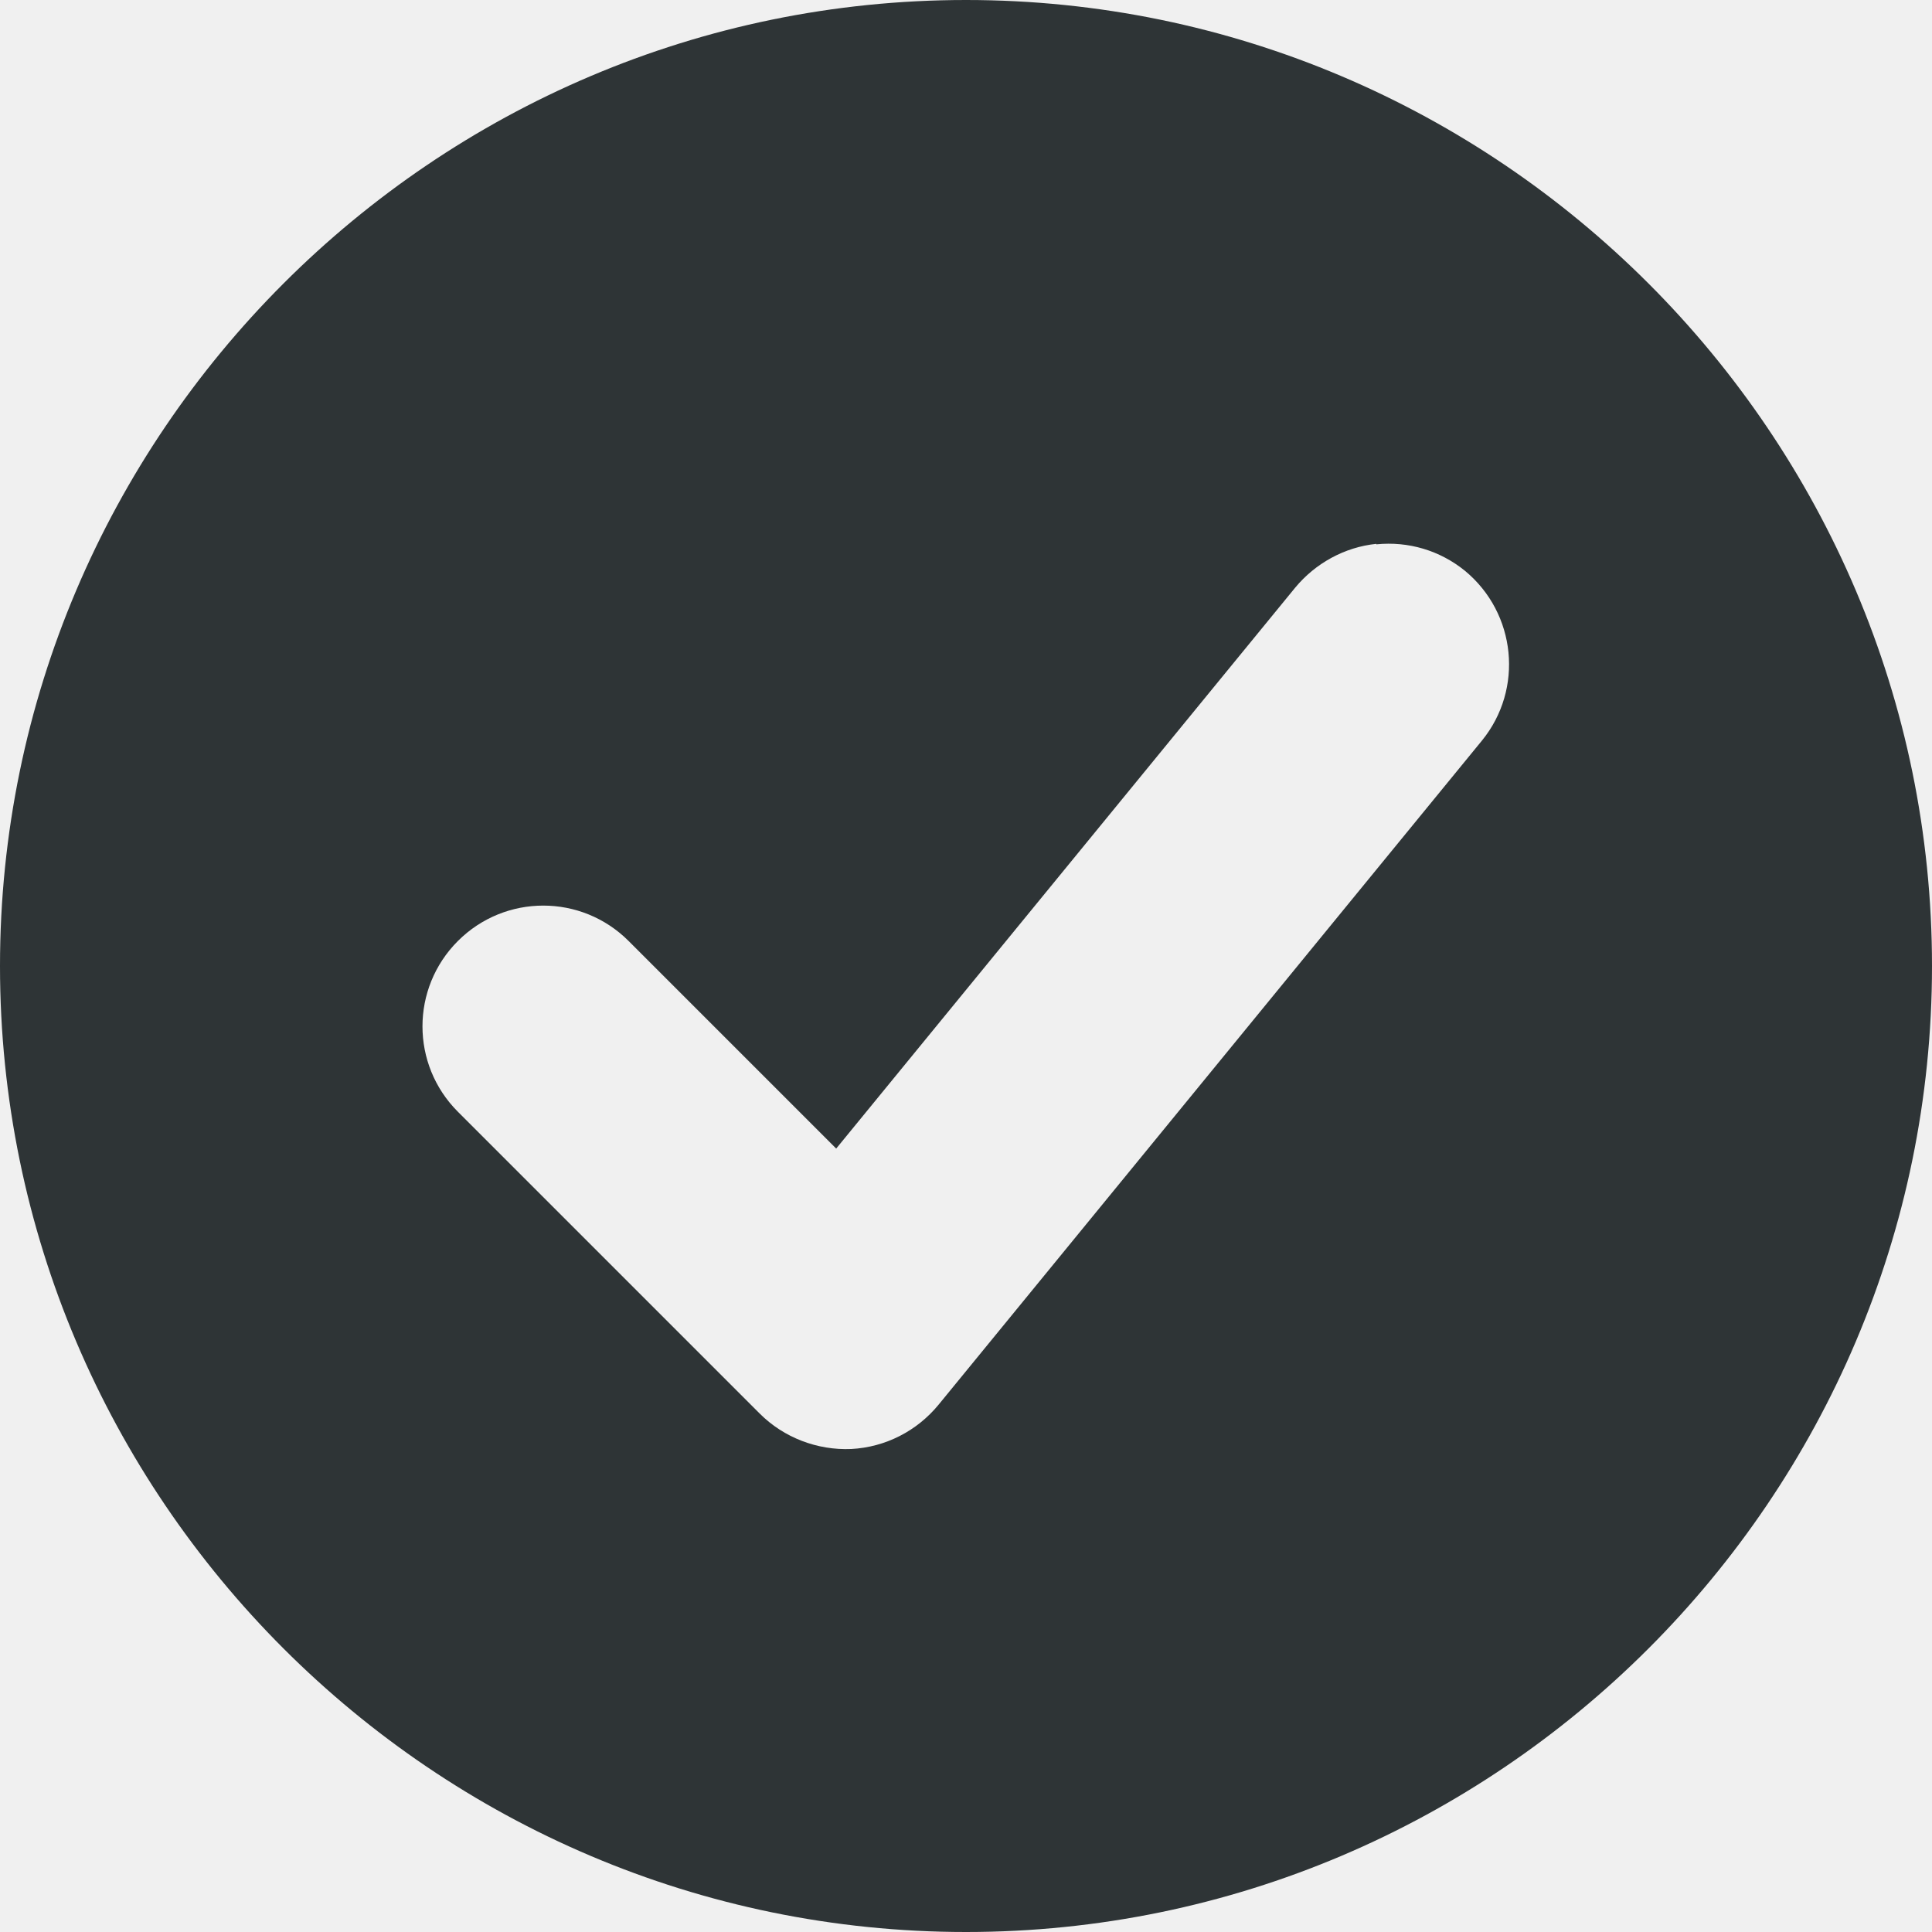
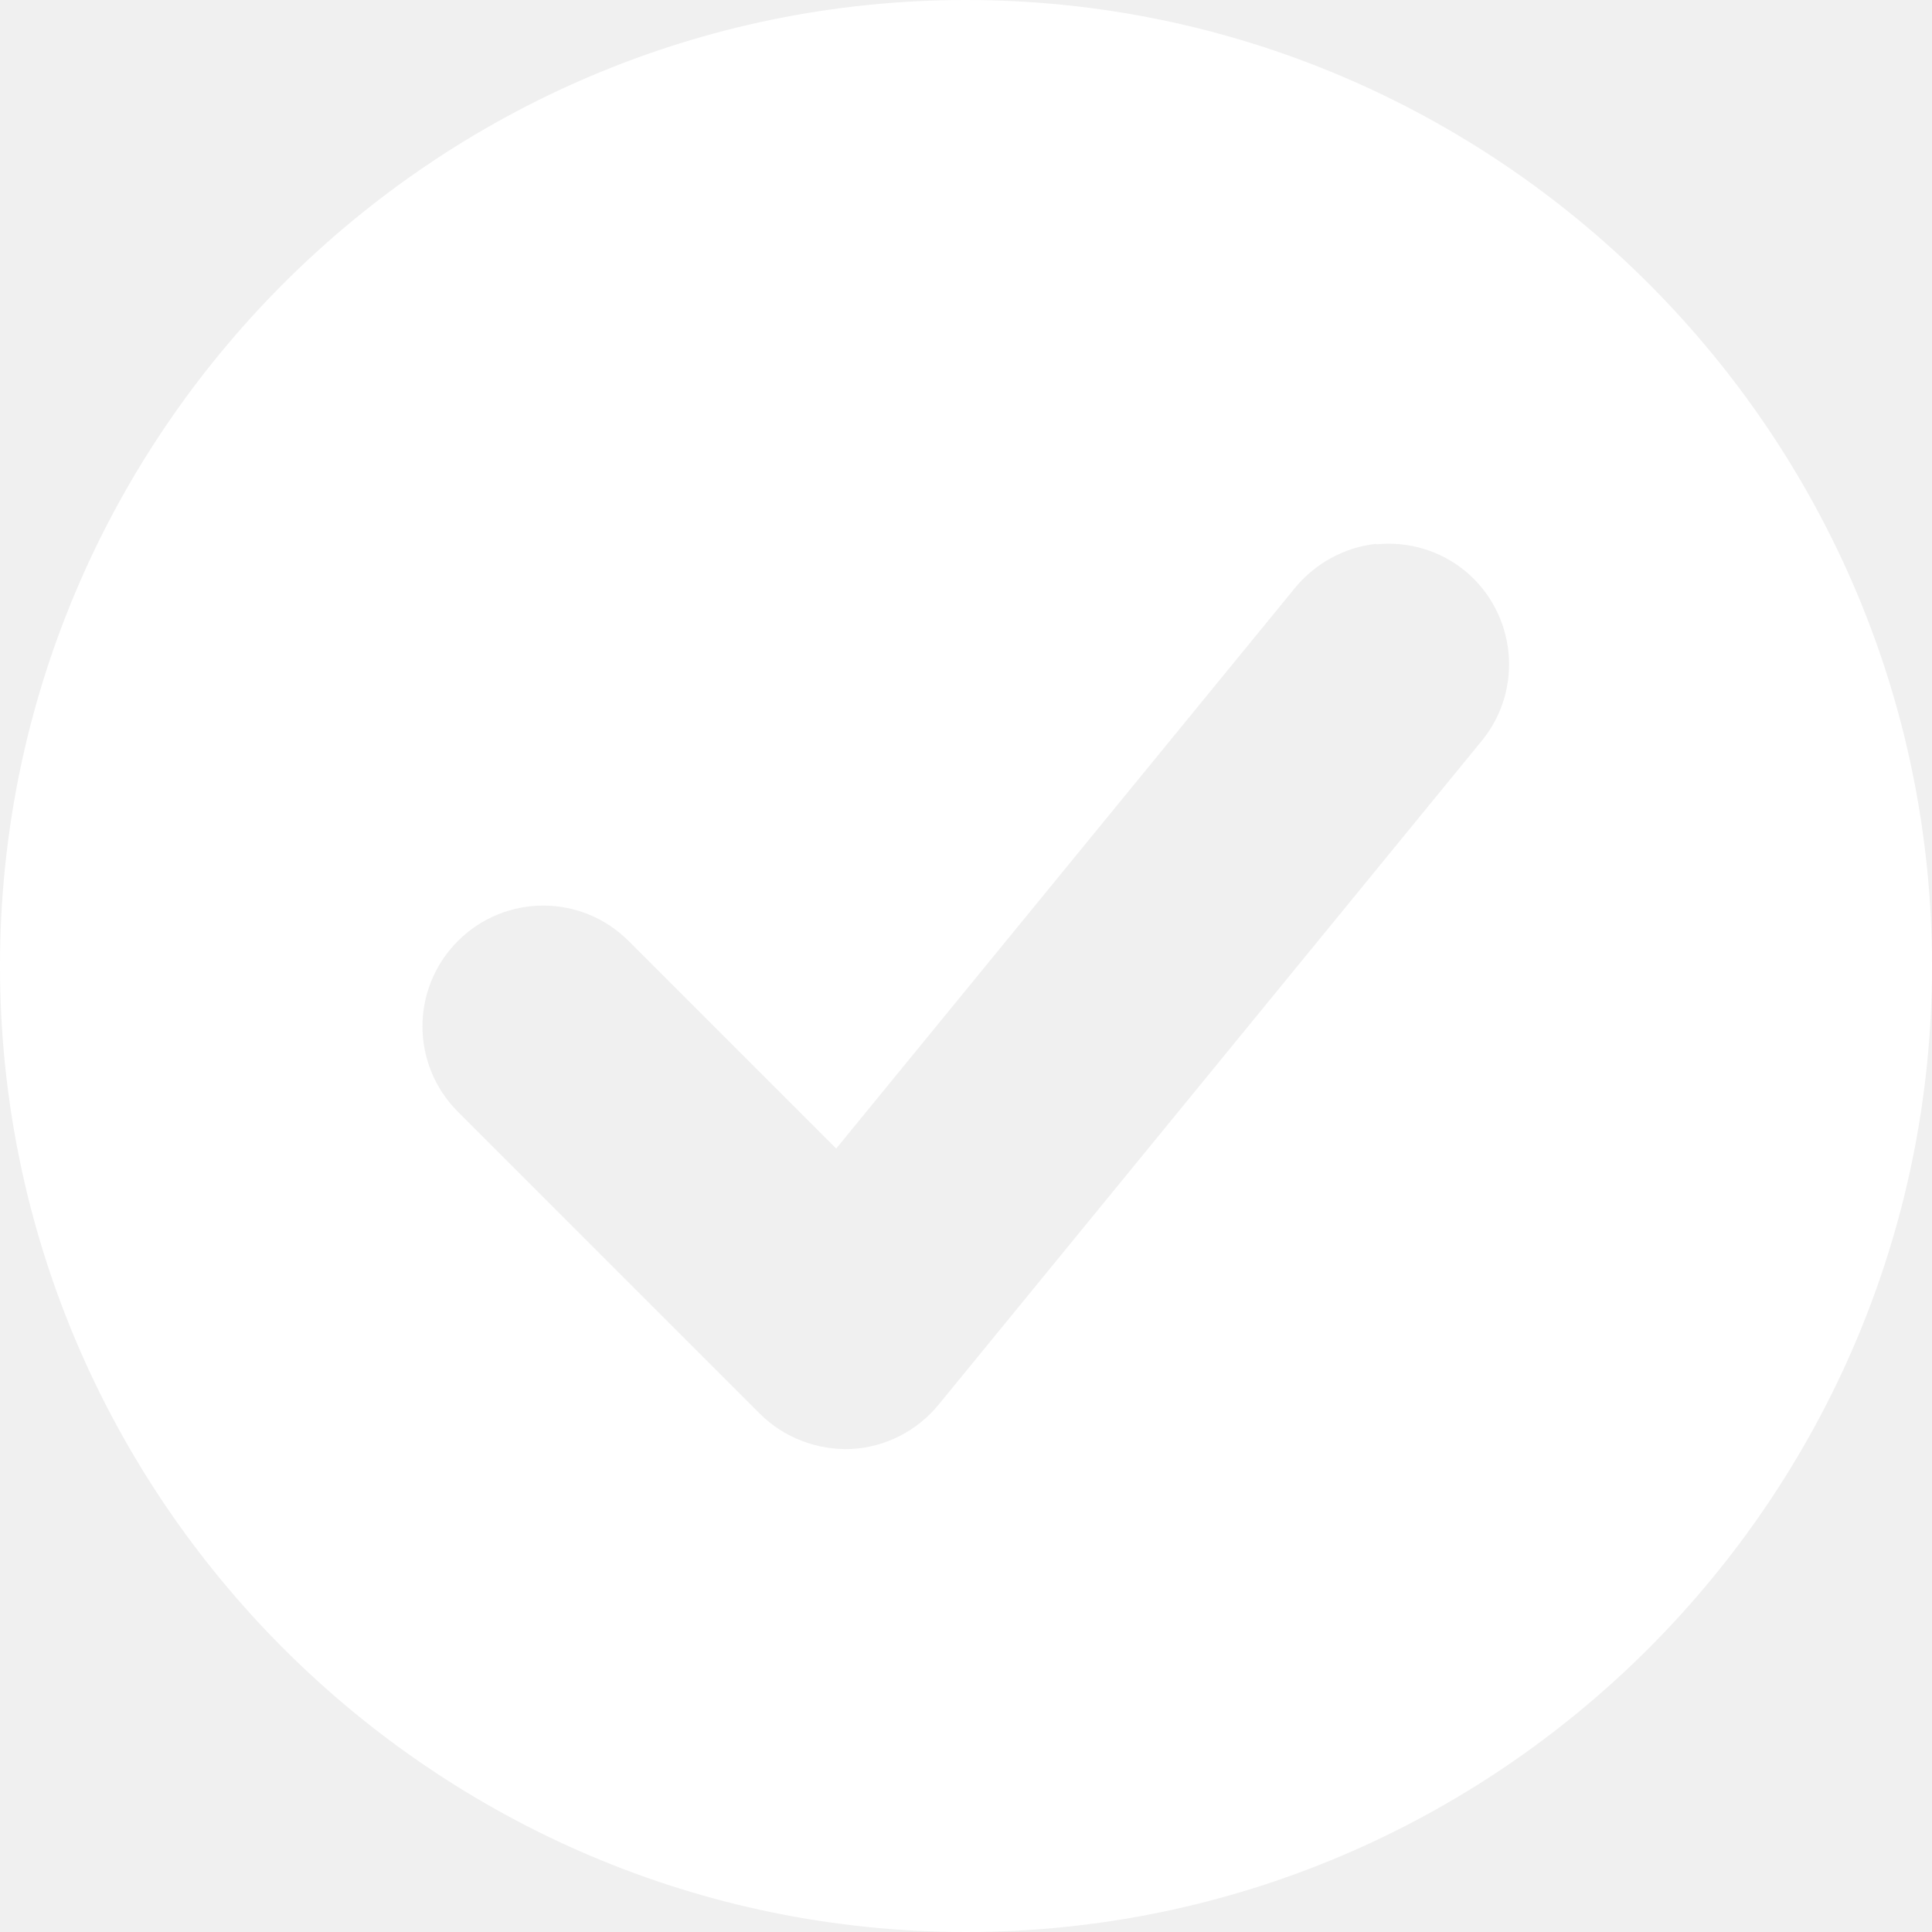
<svg xmlns="http://www.w3.org/2000/svg" height="16px" viewBox="0 0 16 16" width="16px">
-   <path d="m 8 0 c -4.406 0 -8 3.594 -8 8 s 3.594 8 8 8 s 8 -3.594 8 -8 s -3.594 -8 -8 -8 z m 3.398 4.508 c 0.266 -0.027 0.527 0.051 0.734 0.219 c 0.426 0.352 0.488 0.98 0.141 1.406 l -4.5 5.5 c -0.18 0.219 -0.441 0.352 -0.723 0.367 c -0.281 0.012 -0.559 -0.094 -0.758 -0.293 l -2.5 -2.5 c -0.391 -0.391 -0.391 -1.023 0 -1.414 s 1.023 -0.391 1.414 0 l 1.719 1.719 l 3.801 -4.645 c 0.168 -0.203 0.41 -0.336 0.672 -0.363 z m 0 0" fill="#2e3436" />
+   <path d="m 8 0 c -4.406 0 -8 3.594 -8 8 s 3.594 8 8 8 s 8 -3.594 8 -8 s -3.594 -8 -8 -8 z m 3.398 4.508 c 0.266 -0.027 0.527 0.051 0.734 0.219 c 0.426 0.352 0.488 0.98 0.141 1.406 l -4.5 5.5 c -0.18 0.219 -0.441 0.352 -0.723 0.367 c -0.281 0.012 -0.559 -0.094 -0.758 -0.293 l -2.5 -2.5 c -0.391 -0.391 -0.391 -1.023 0 -1.414 s 1.023 -0.391 1.414 0 l 1.719 1.719 l 3.801 -4.645 c 0.168 -0.203 0.41 -0.336 0.672 -0.363 z m 0 0" fill="#ffffff" />
</svg>
